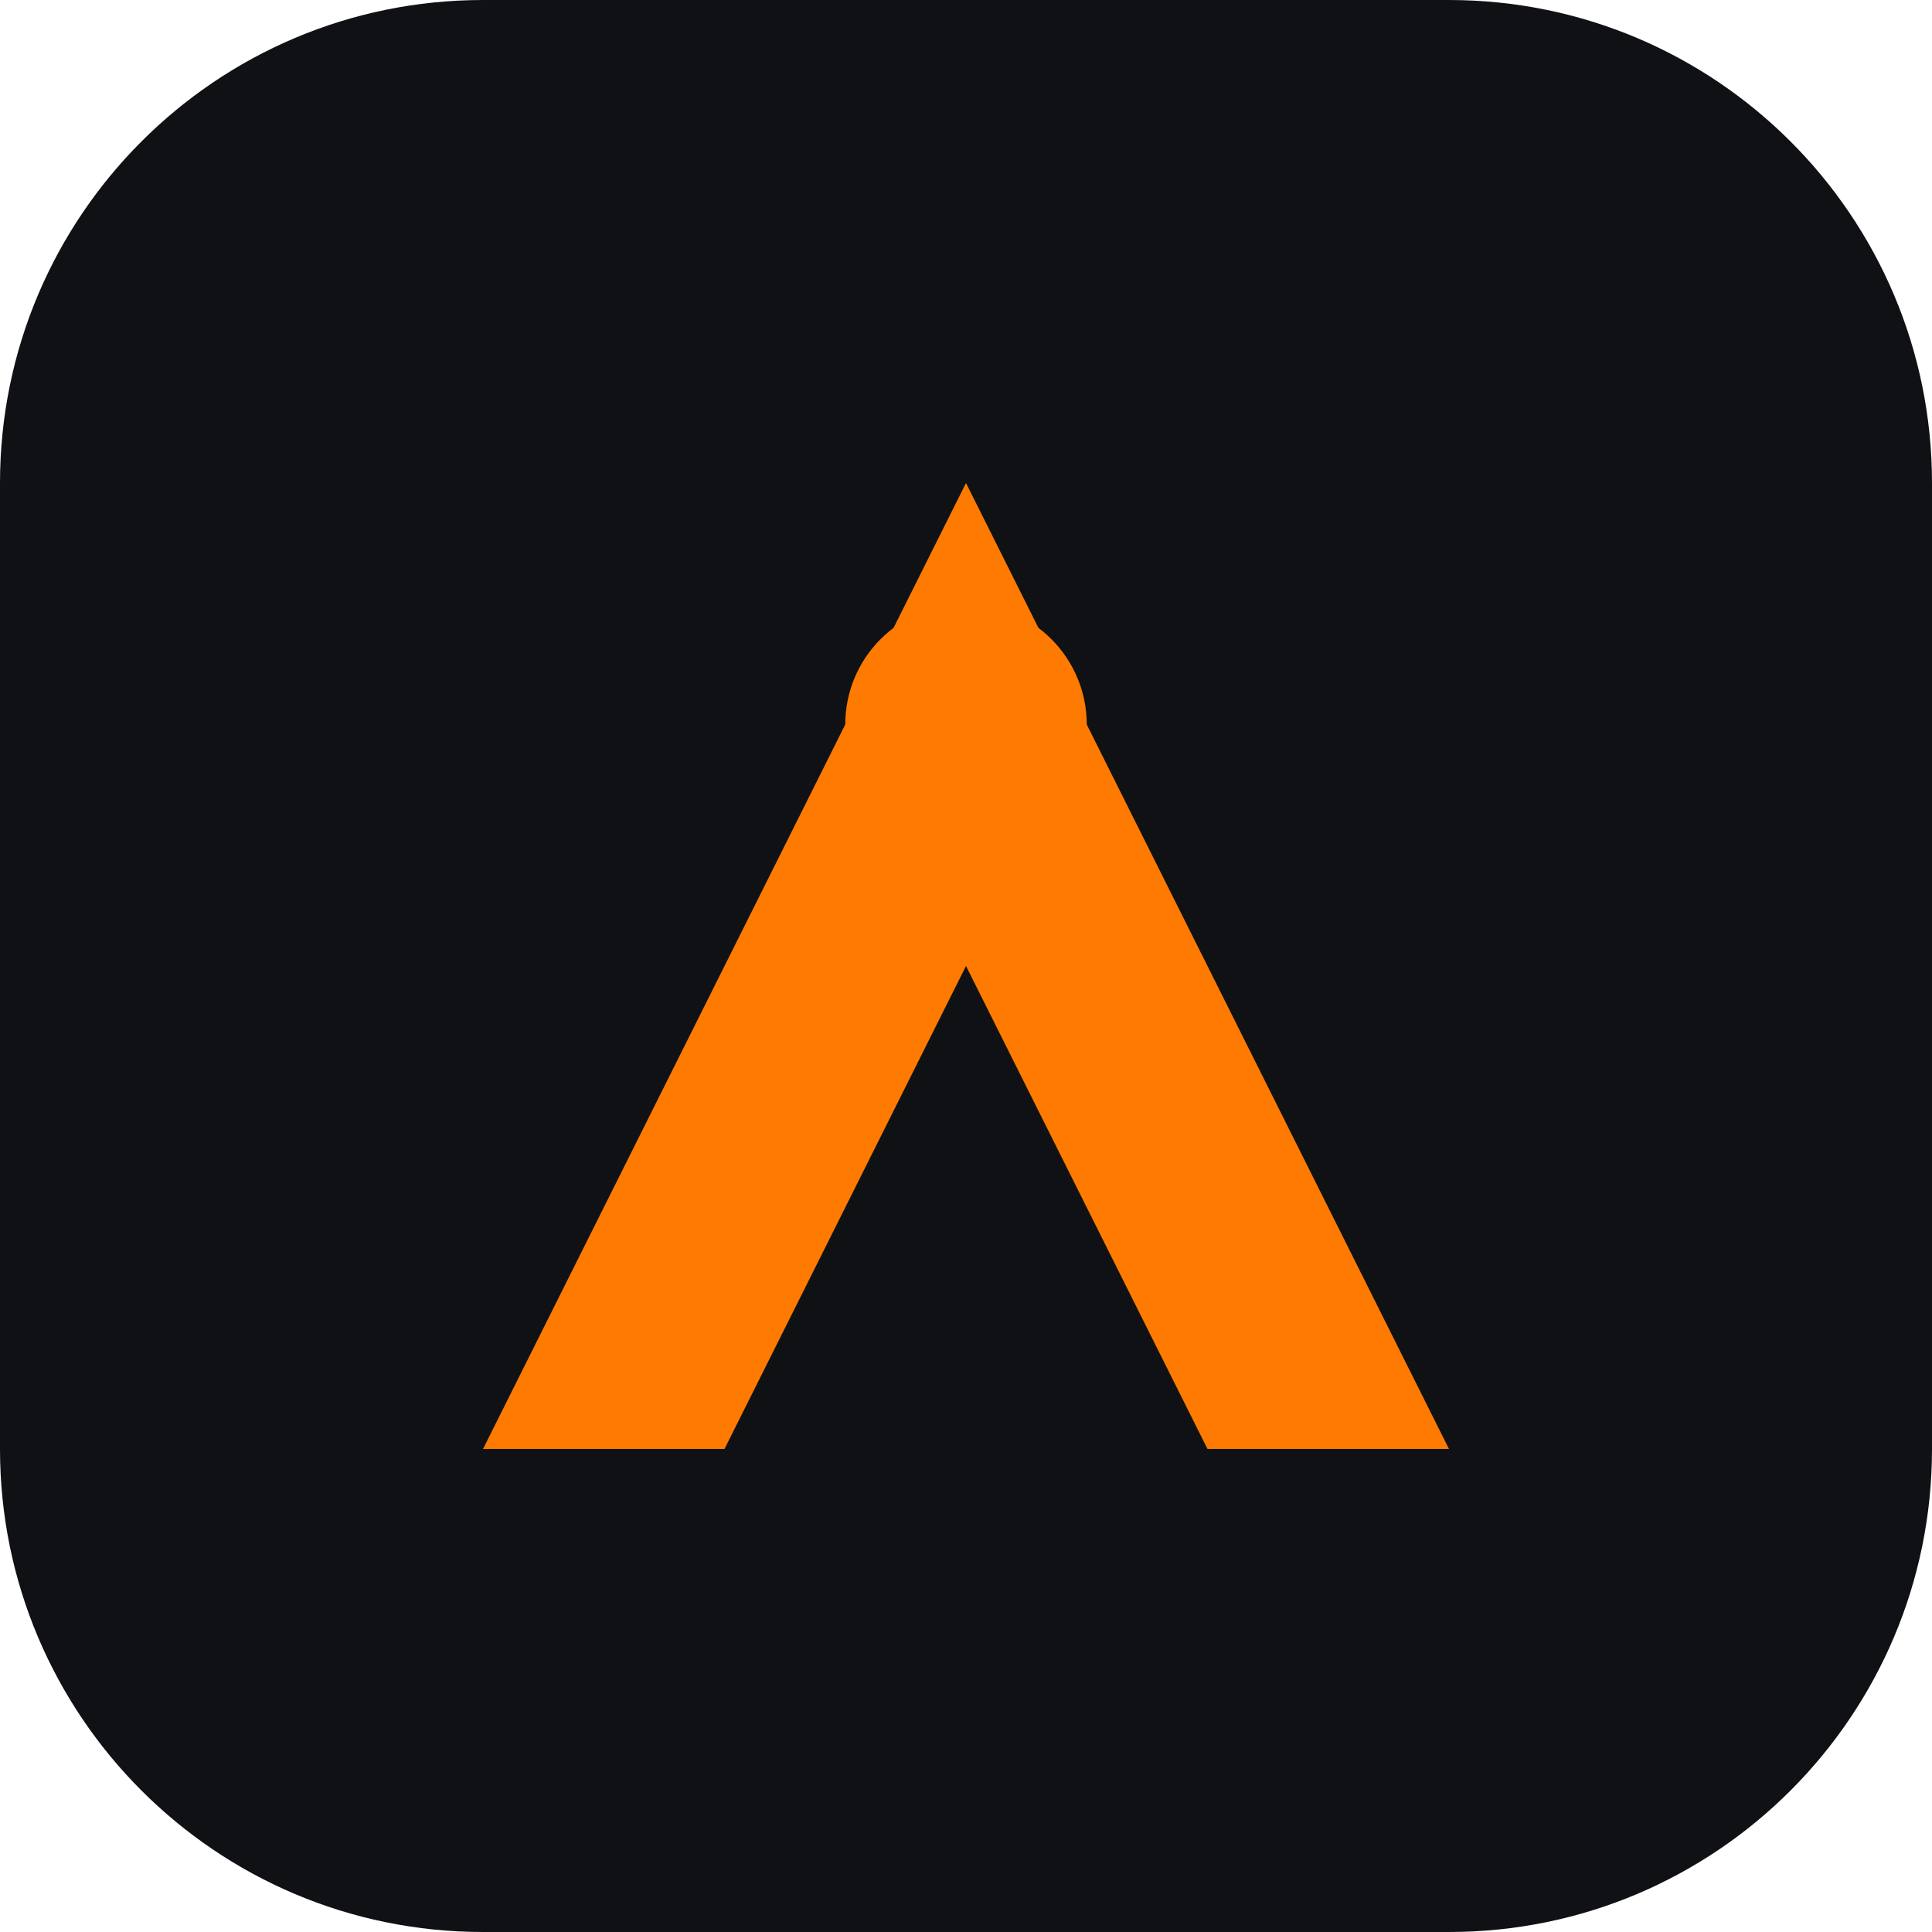
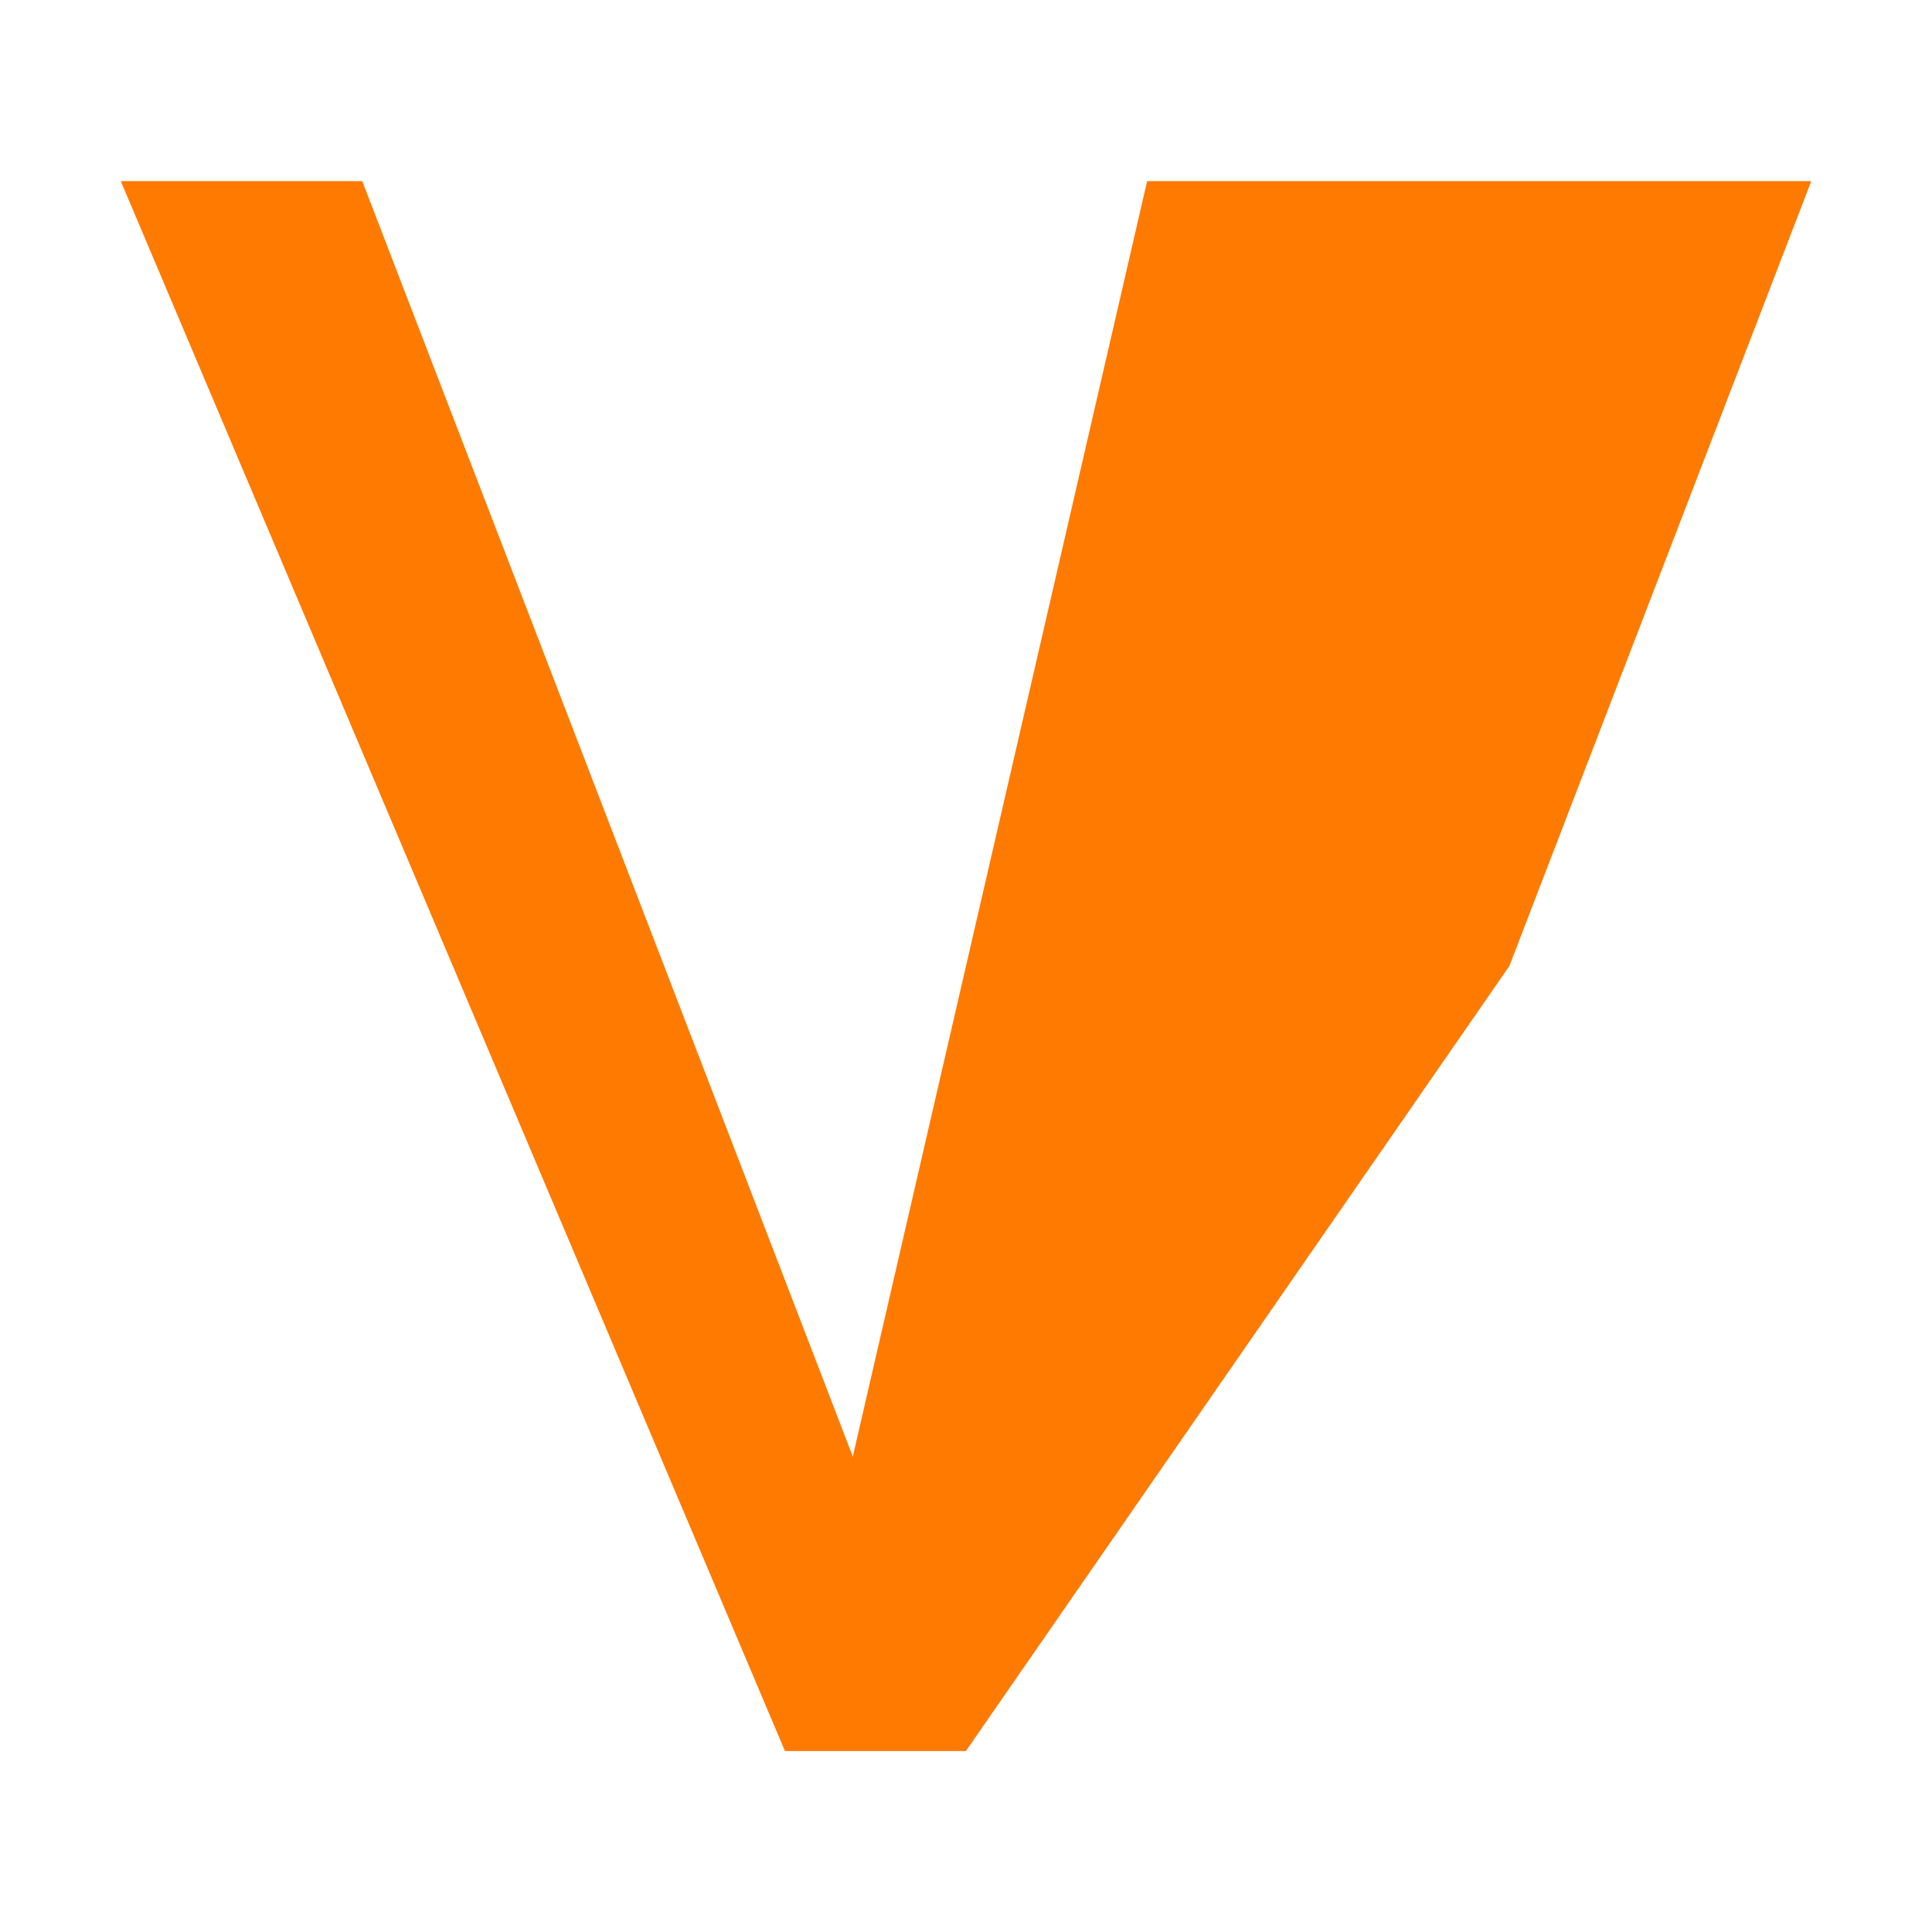
<svg xmlns="http://www.w3.org/2000/svg" width="32" height="32" viewBox="0 0 32 32" fill="none">
-   <rect width="32" height="32" rx="8" fill="#0f1115" />
-   <path d="M8 24L16 8L24 24H20L16 16L12 24H8Z" fill="#ff7a00" />
-   <circle cx="16" cy="12" r="2" fill="#ff7a00" />
+   <rect width="32" height="32" fill="transparent" />
+   <path d="M2 3 L13 29 L16 29 L6 3 Z" fill="#FF7A00" />
+   <path d="M19 3 L30 3 L25 16 L16 29 L13 29 Z" fill="#FF7A00" />
</svg>
